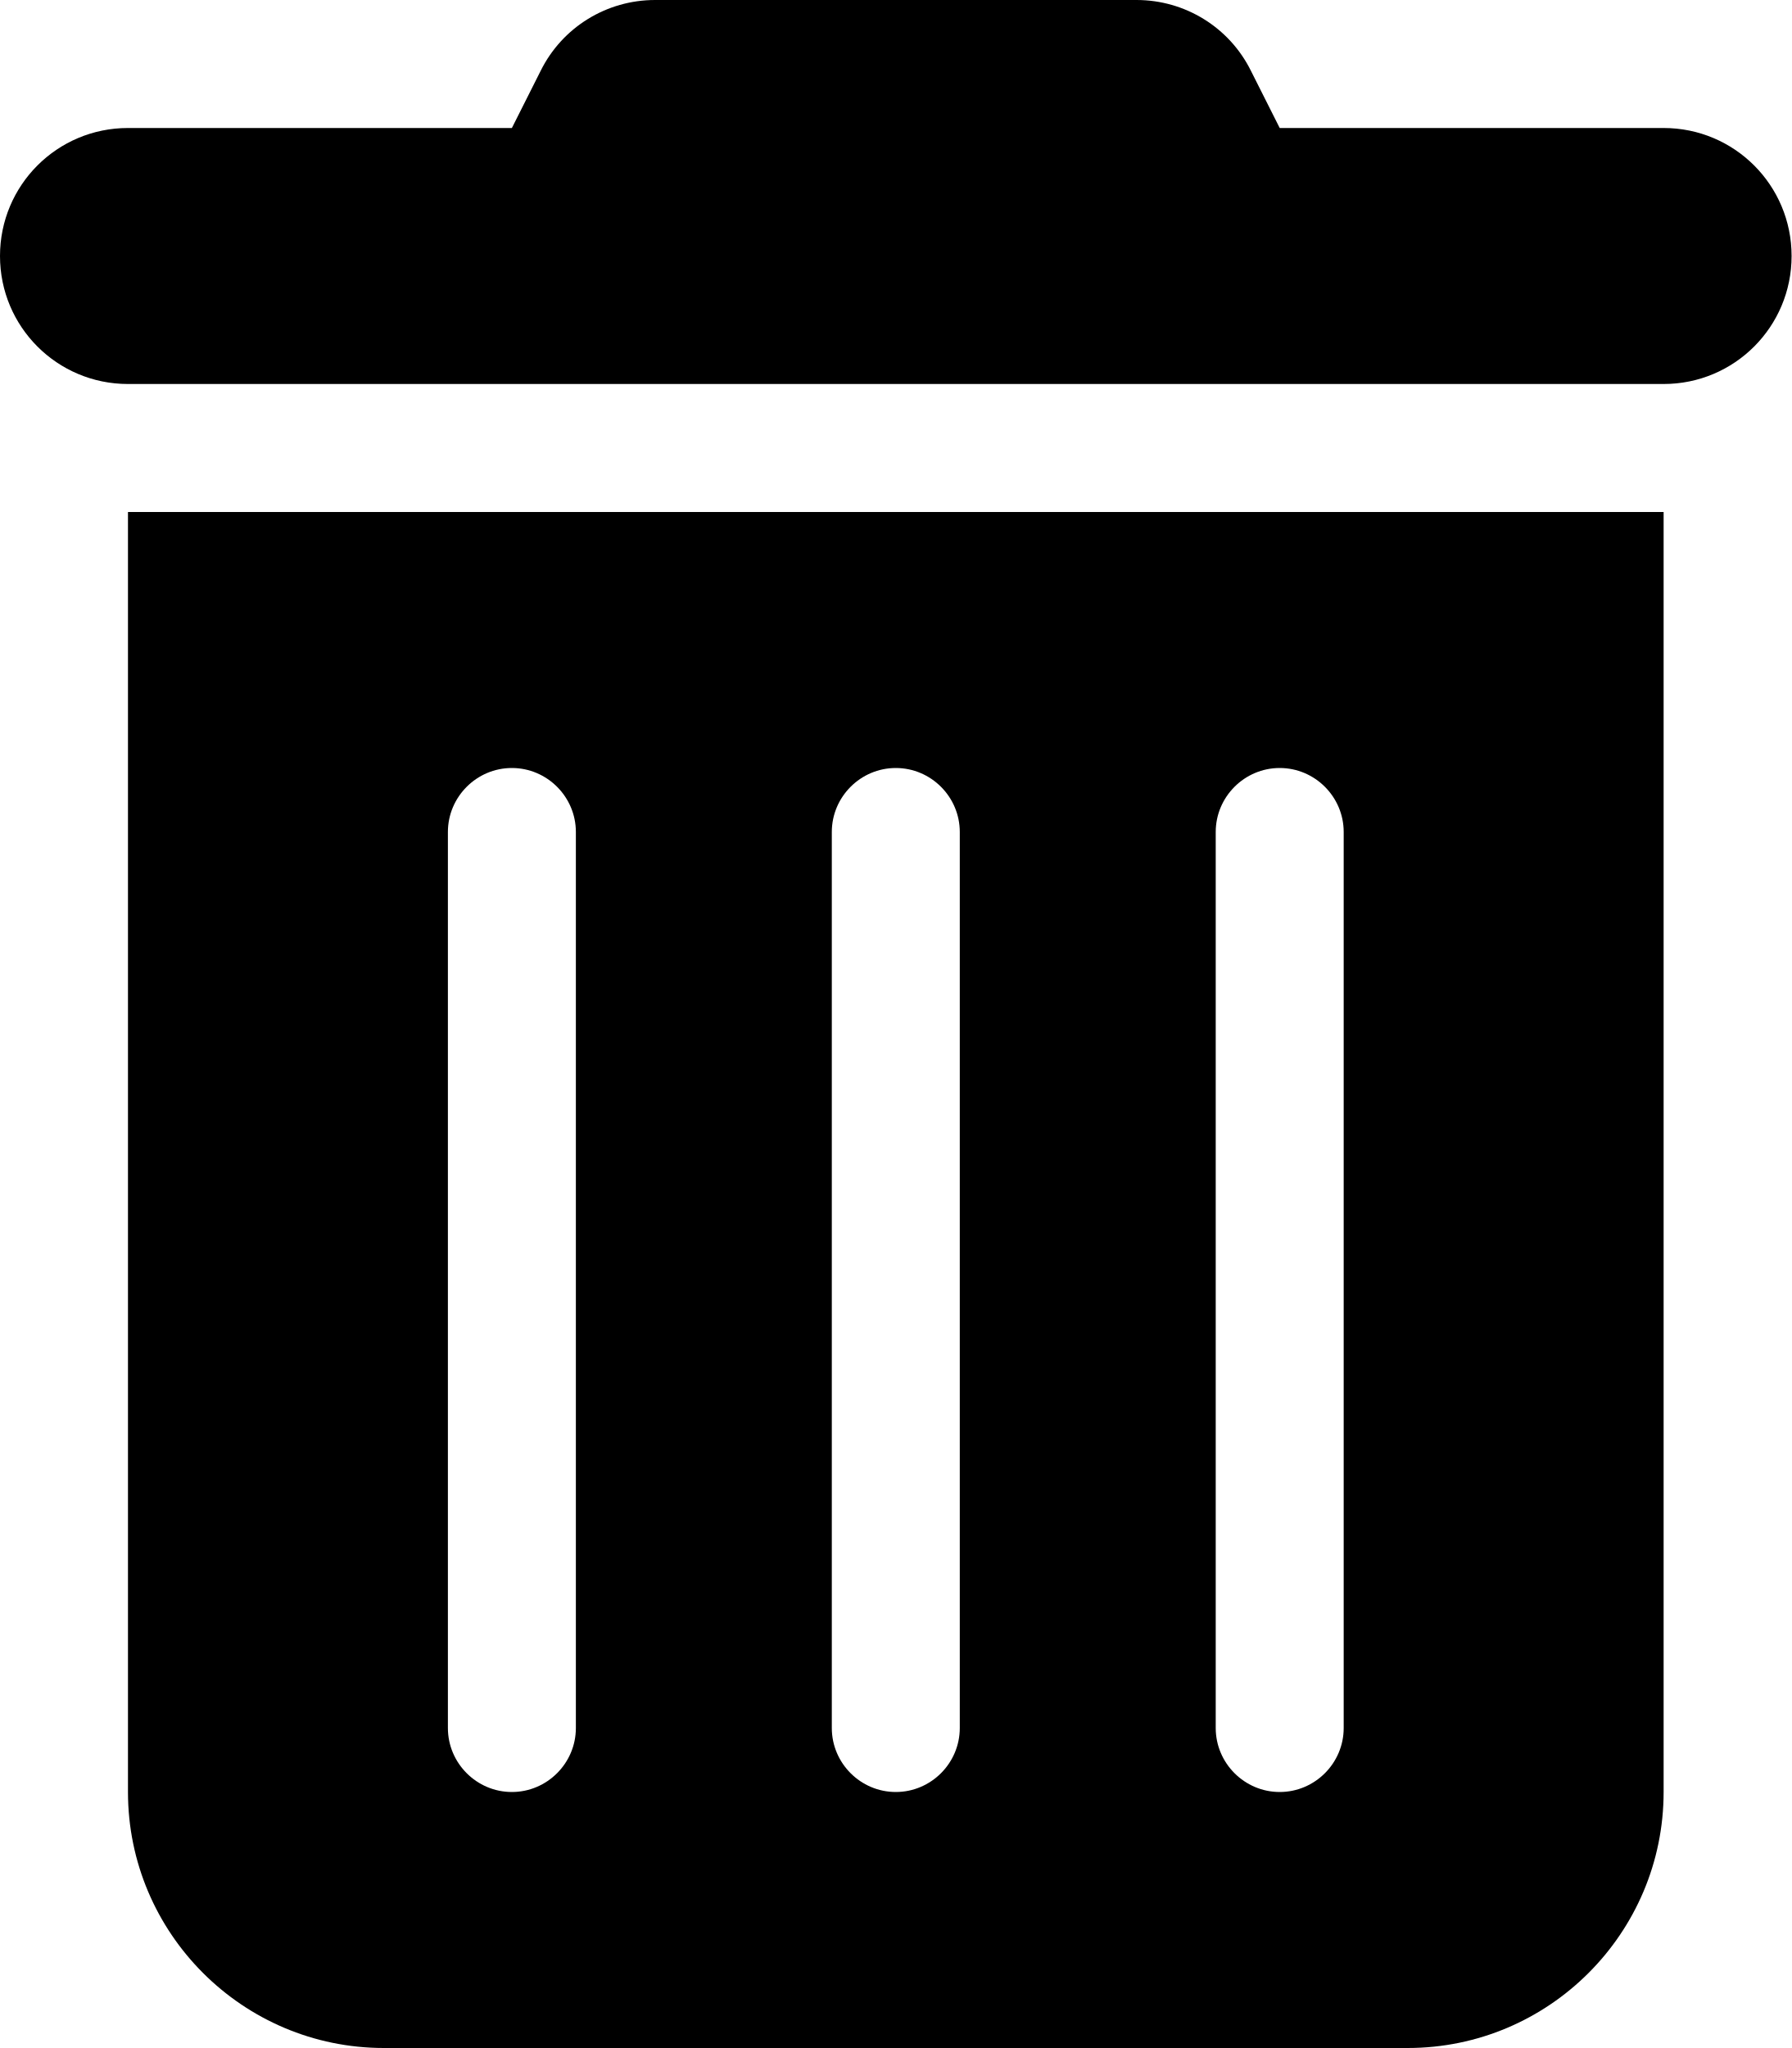
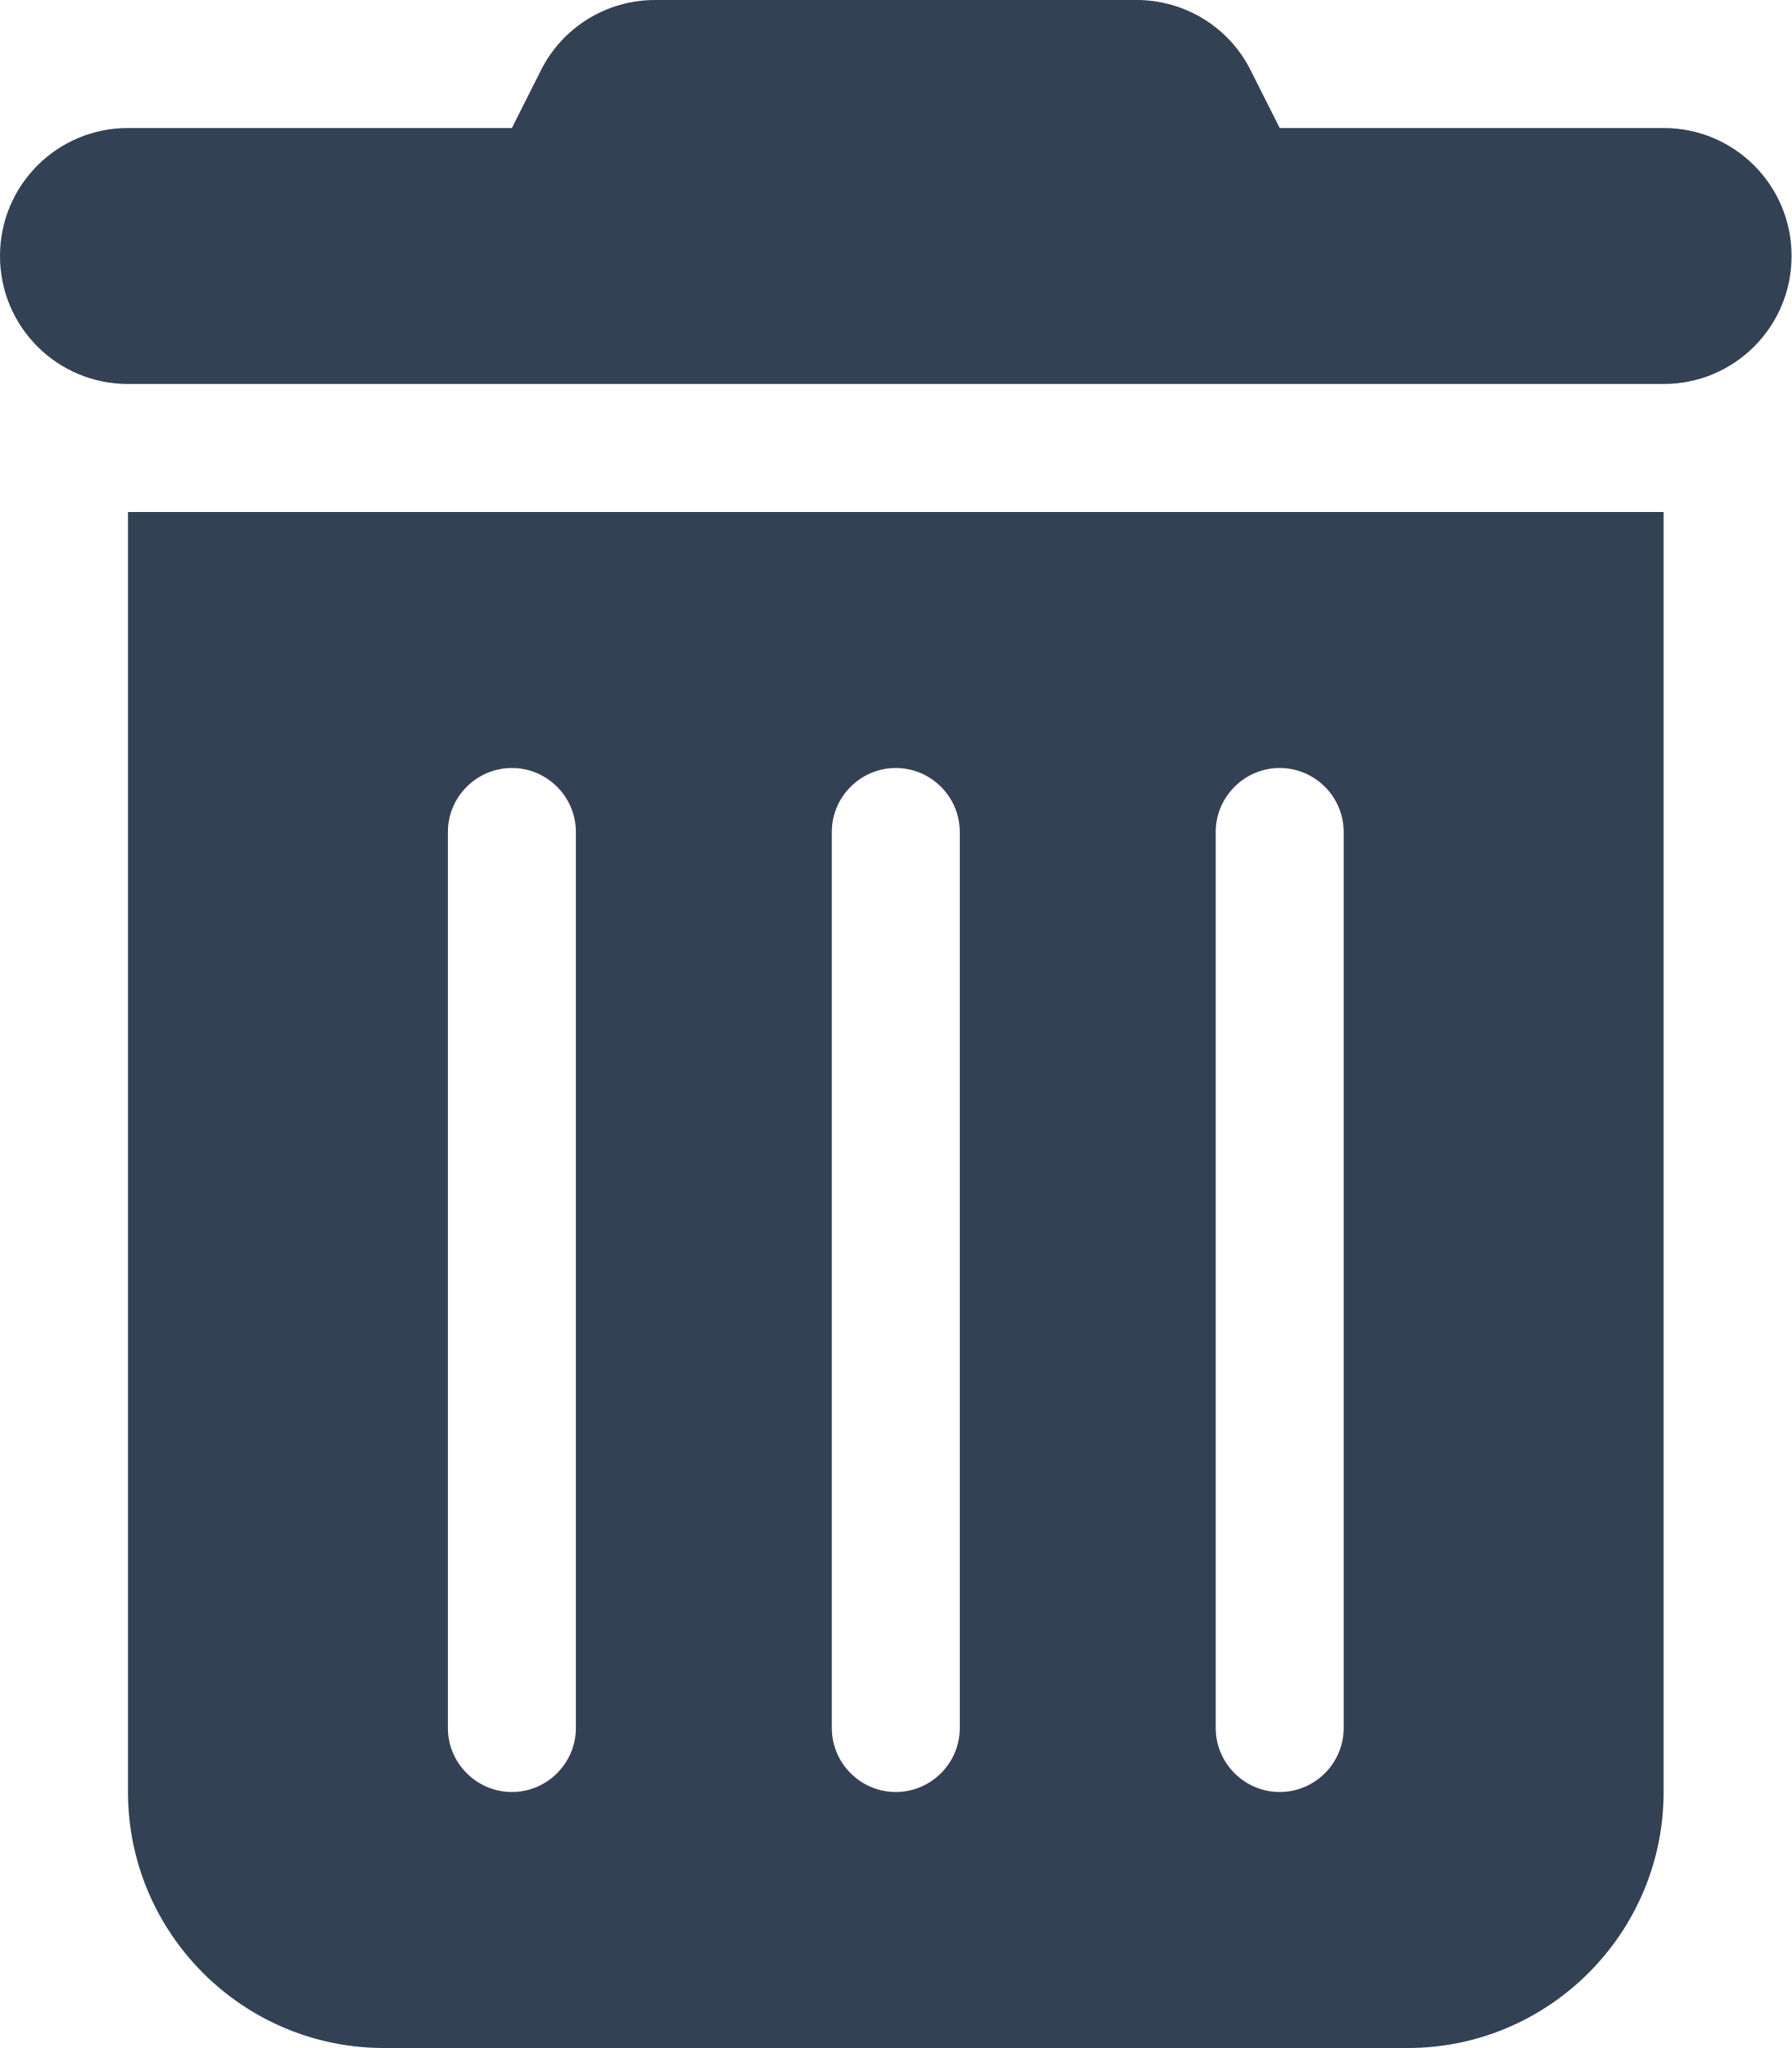
<svg xmlns="http://www.w3.org/2000/svg" viewBox="0 0 448 512">
-   <path d="M135.2 17.7C140.6 6.8 151.7 0 163.8 0L284.2 0c12.1 0 23.2 6.8 28.6 17.7L320 32l96 0c17.7 0 32 14.3 32 32s-14.3 32-32 32L32 96C14.3 96 0 81.7 0 64S14.3 32 32 32l96 0 7.2-14.3zM32 128l384 0 0 320c0 35.3-28.7 64-64 64L96 512c-35.3 0-64-28.7-64-64l0-320zm96 64c-8.8 0-16 7.2-16 16l0 224c0 8.8 7.2 16 16 16s16-7.2 16-16l0-224c0-8.8-7.2-16-16-16zm96 0c-8.8 0-16 7.2-16 16l0 224c0 8.8 7.2 16 16 16s16-7.2 16-16l0-224c0-8.8-7.2-16-16-16zm96 0c-8.8 0-16 7.2-16 16l0 224c0 8.8 7.2 16 16 16s16-7.2 16-16l0-224c0-8.8-7.2-16-16-16z" />
+   <path fill="rgb(51 65 85)" d="M135.2 17.7C140.6 6.8 151.7 0 163.8 0L284.2 0c12.1 0 23.2 6.8 28.6 17.7L320 32l96 0c17.7 0 32 14.3 32 32s-14.3 32-32 32L32 96C14.3 96 0 81.7 0 64S14.3 32 32 32l96 0 7.2-14.3zM32 128l384 0 0 320c0 35.3-28.7 64-64 64L96 512c-35.3 0-64-28.7-64-64l0-320zm96 64c-8.8 0-16 7.2-16 16l0 224c0 8.8 7.2 16 16 16s16-7.2 16-16l0-224c0-8.8-7.2-16-16-16zm96 0c-8.8 0-16 7.2-16 16l0 224c0 8.8 7.2 16 16 16s16-7.2 16-16l0-224c0-8.8-7.2-16-16-16zm96 0c-8.8 0-16 7.2-16 16l0 224c0 8.8 7.2 16 16 16s16-7.2 16-16l0-224c0-8.8-7.2-16-16-16z" />
</svg>
